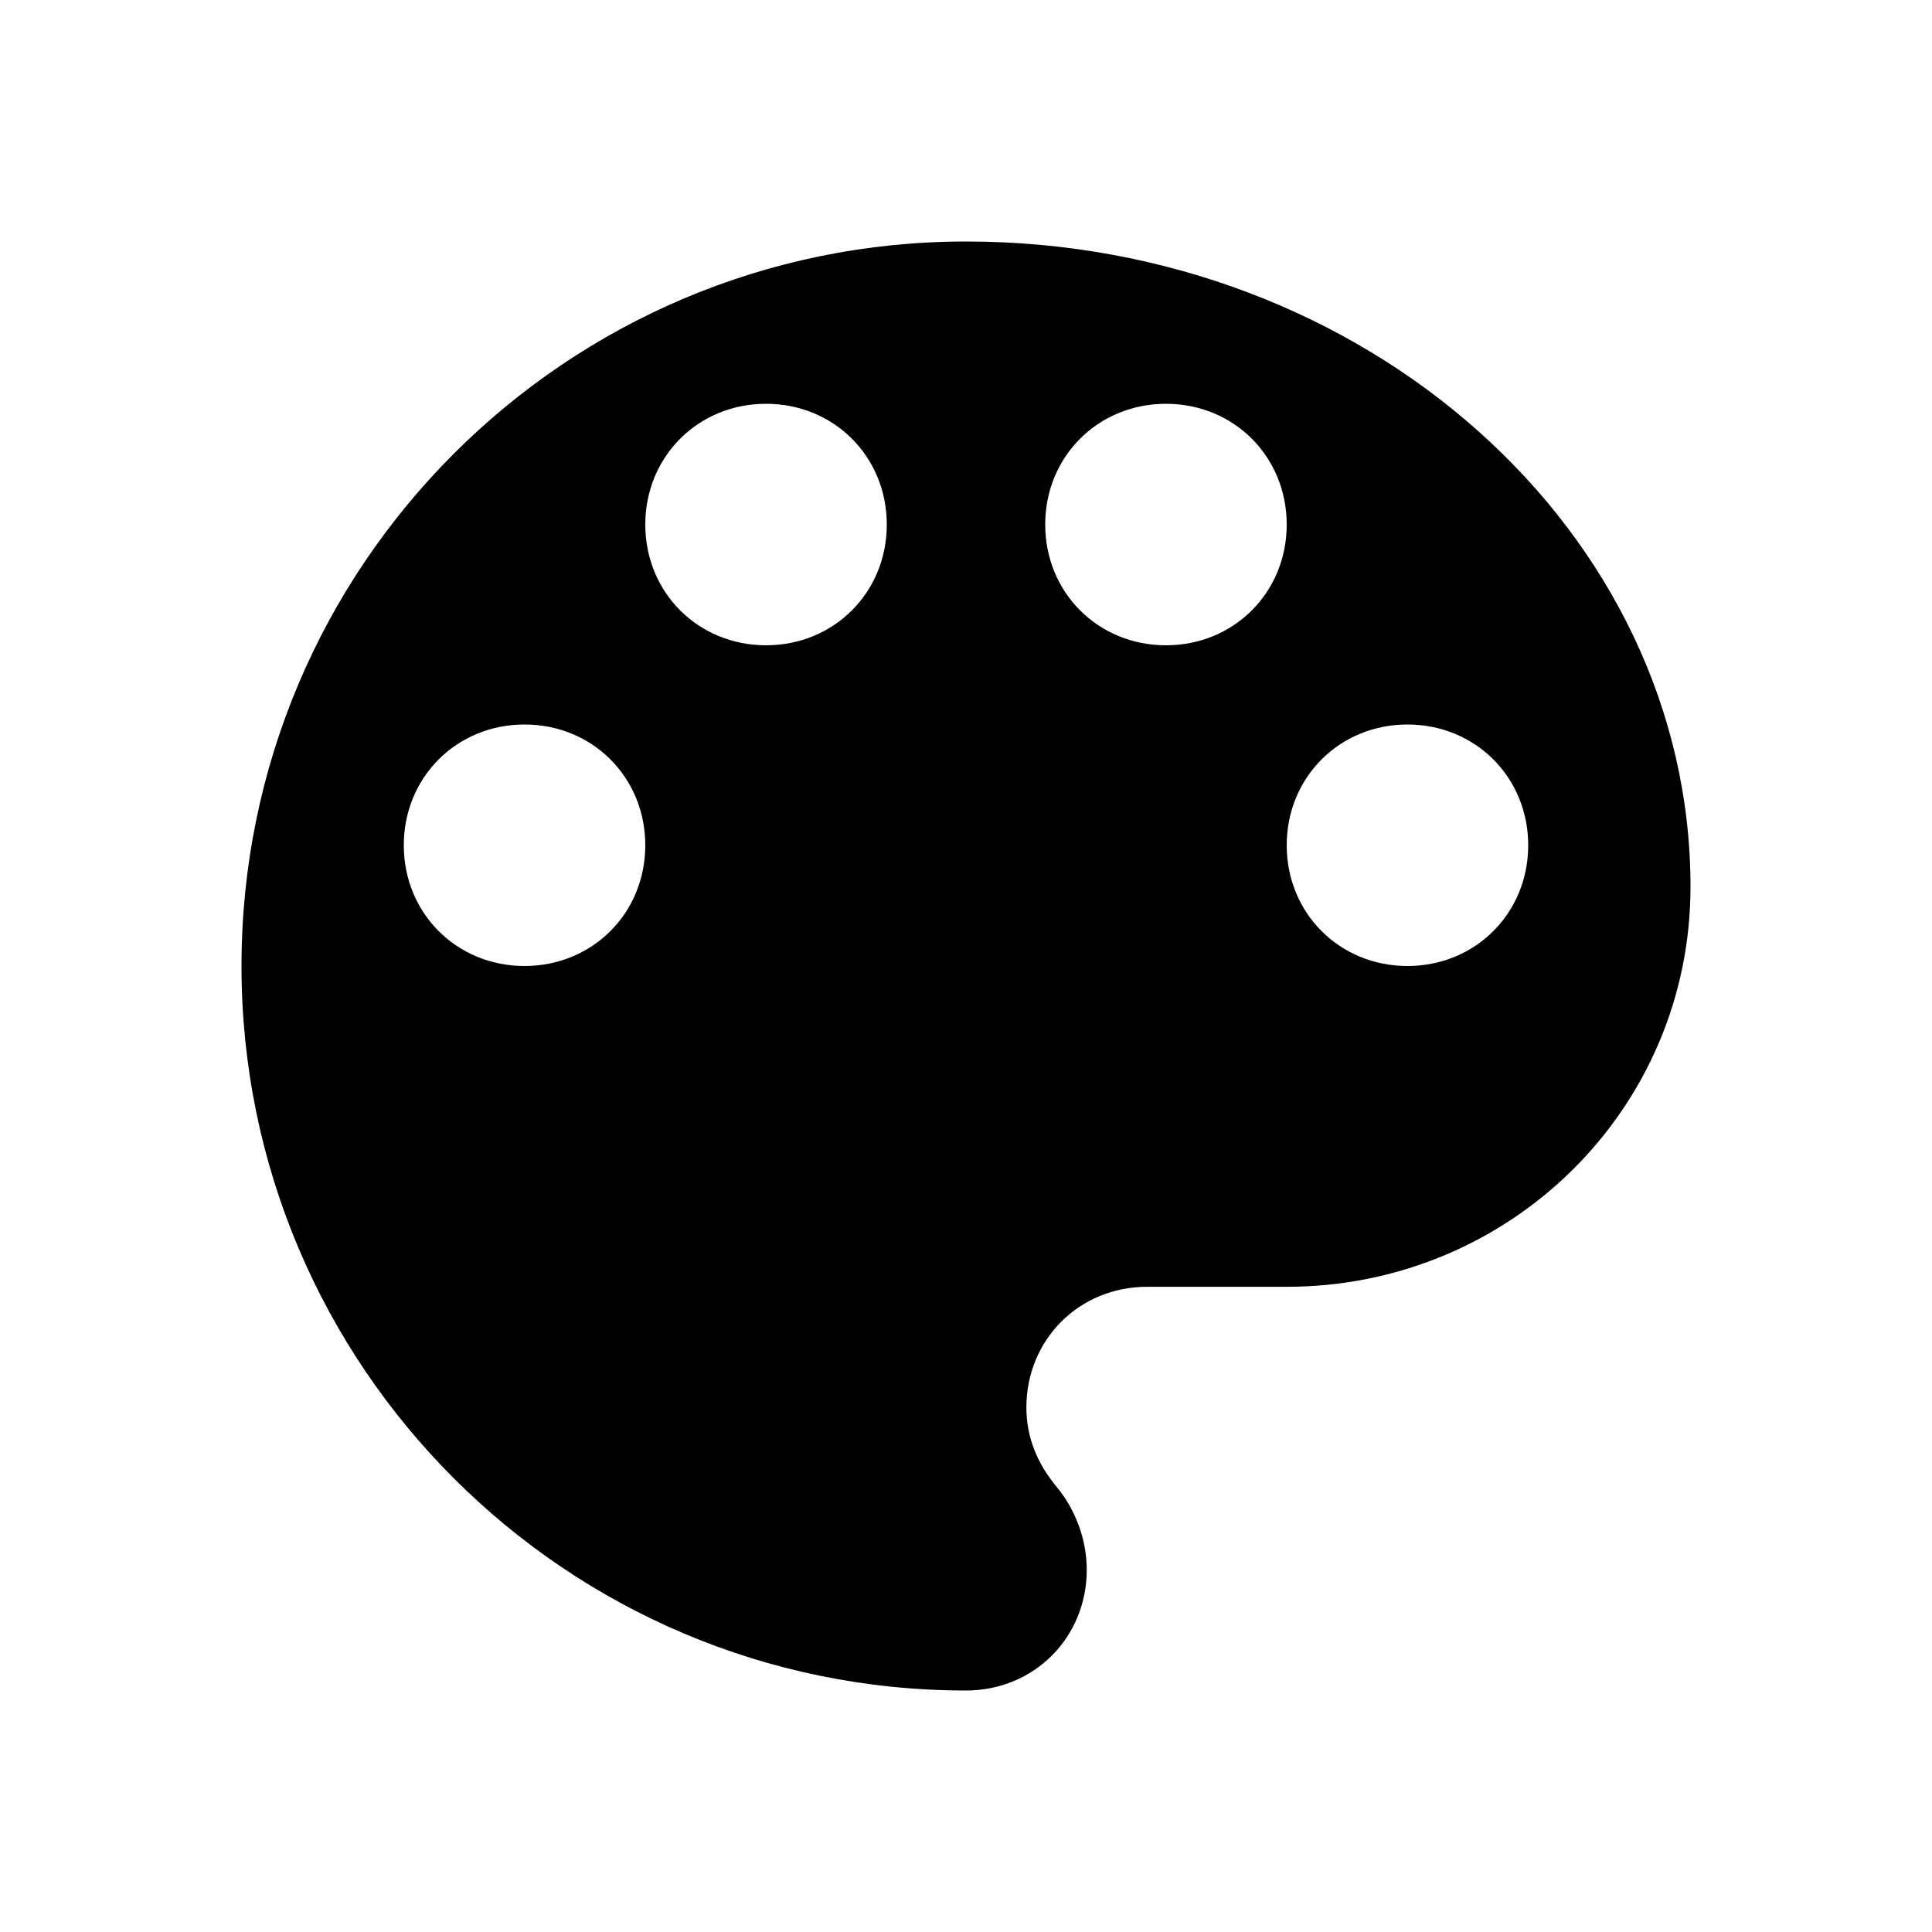
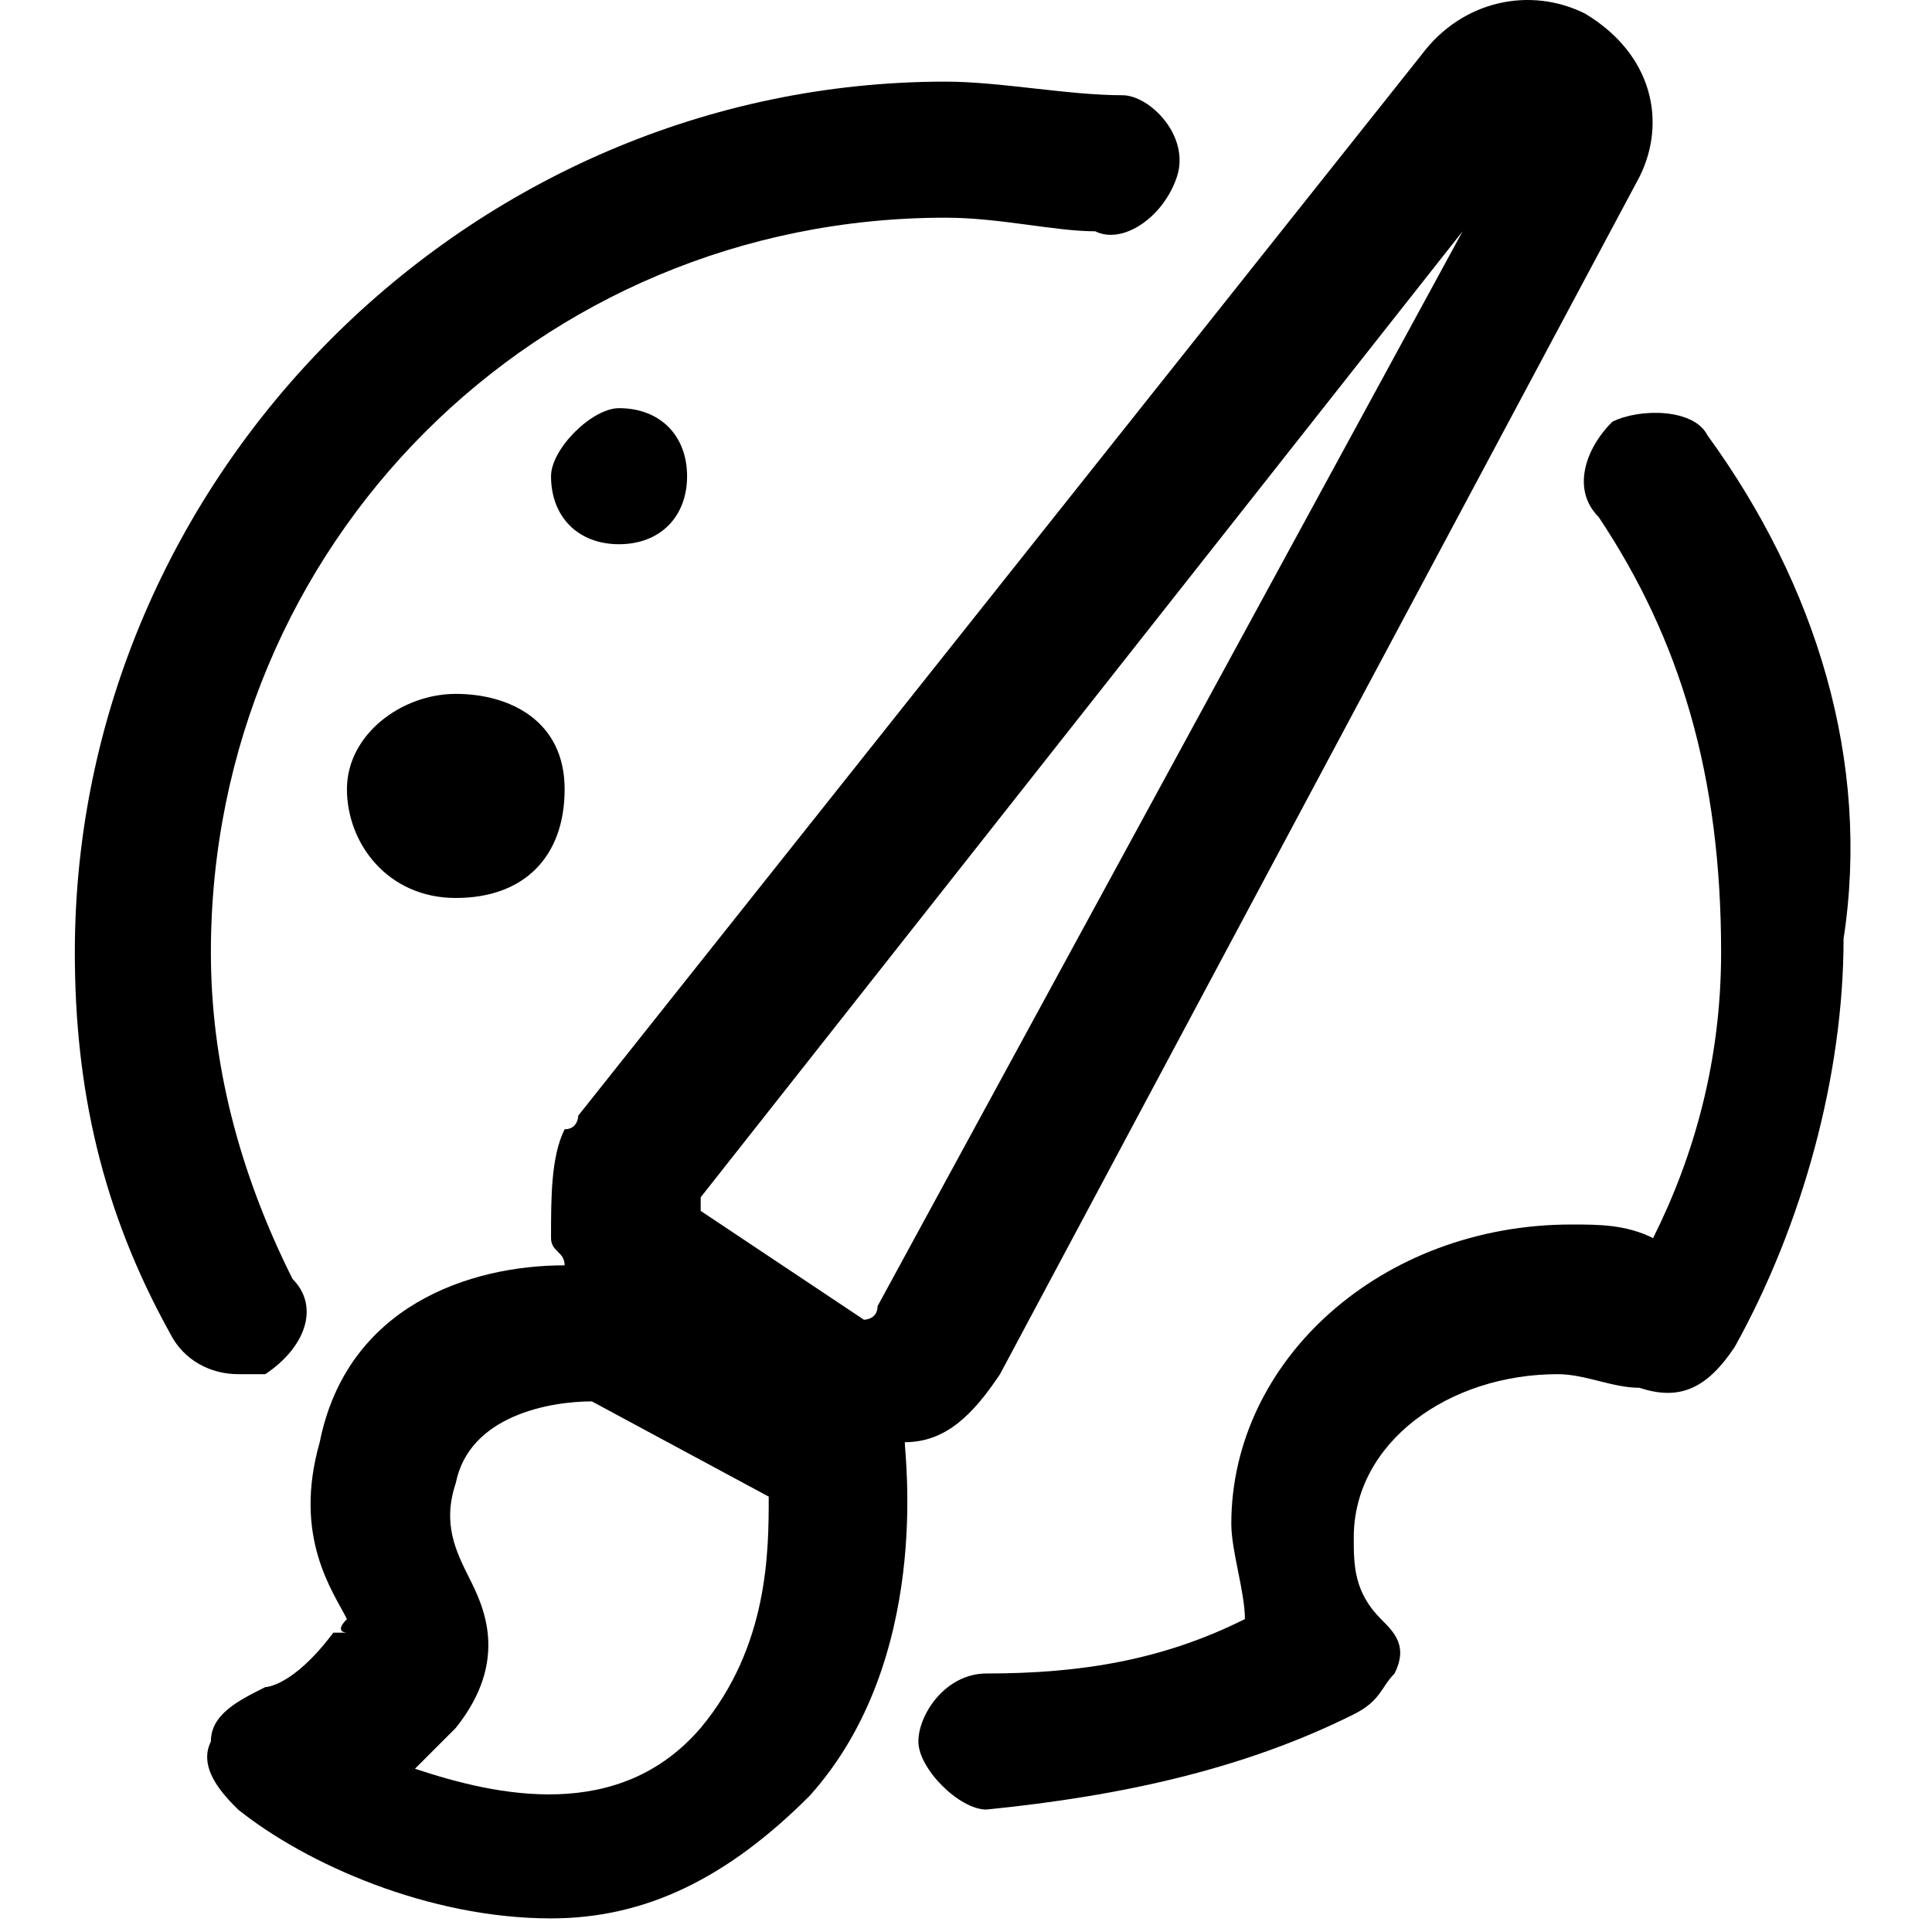
- <svg xmlns="http://www.w3.org/2000/svg" viewBox="0 0 24 24" aria-labelledby="title" width="1em" height="1em" fill="currentColor">
-   <path d="M17.484 12c0.844 0 1.5-0.656 1.5-1.5s-0.656-1.5-1.5-1.5-1.5 0.656-1.5 1.5 0.656 1.5 1.5 1.5zM14.484 8.016c0.844 0 1.5-0.656 1.5-1.5s-0.656-1.5-1.5-1.5-1.5 0.656-1.5 1.5 0.656 1.5 1.5 1.5zM9.516 8.016c0.844 0 1.5-0.656 1.5-1.5s-0.656-1.5-1.5-1.5-1.5 0.656-1.5 1.5 0.656 1.5 1.5 1.5zM6.516 12c0.844 0 1.5-0.656 1.5-1.5s-0.656-1.5-1.5-1.5-1.5 0.656-1.5 1.5 0.656 1.5 1.5 1.5zM12 3c4.969 0 9 3.609 9 8.016 0 2.766-2.25 4.969-5.016 4.969h-1.734c-0.844 0-1.5 0.656-1.5 1.5 0 0.375 0.141 0.703 0.375 0.984s0.375 0.656 0.375 1.031c0 0.844-0.656 1.5-1.5 1.5-4.969 0-9-4.031-9-9s4.031-9 9-9z" />
+ <svg xmlns="http://www.w3.org/2000/svg" viewBox="0 0 13.1 14.2" aria-labelledby="title" width="1em" height="1em" fill="currentColor">
+   <path d="M12,3.2C11.9,3,11.5,3,11.3,3.1c-0.2,0.2-0.3,0.5-0.1,0.7c0.6,0.9,0.9,1.9,0.9,3.2c0,0.8-0.2,1.5-0.5,2.1  c-0.2-0.1-0.4-0.1-0.6-0.1c-1.4,0-2.5,1-2.5,2.2c0,0.2,0.1,0.5,0.1,0.7c-0.6,0.3-1.2,0.4-1.9,0.4c-0.3,0-0.5,0.3-0.5,0.5  s0.3,0.5,0.5,0.5c1-0.1,1.9-0.3,2.7-0.7c0.2-0.1,0.2-0.2,0.3-0.3c0.1-0.2,0-0.3-0.1-0.4c-0.2-0.2-0.2-0.4-0.2-0.6  c0-0.7,0.7-1.2,1.5-1.2c0.2,0,0.4,0.1,0.6,0.1c0.3,0.1,0.5,0,0.7-0.3c0.5-0.9,0.8-2,0.8-3C13.2,5.6,12.8,4.3,12,3.2L12,3.2z   M1.4,10.1c0.3-0.2,0.4-0.5,0.2-0.7C1.2,8.6,1,7.8,1,7c0-3,2.4-5.4,5.4-5.4c0.4,0,0.8,0.1,1.1,0.1C7.7,1.8,8,1.6,8.1,1.3  c0.1-0.3-0.2-0.6-0.4-0.6C7.3,0.7,6.8,0.6,6.4,0.6C2.9,0.6,0,3.5,0,7c0,1,0.2,1.9,0.7,2.8C0.8,10,1,10.1,1.2,10.1  C1.3,10.1,1.3,10.1,1.4,10.1L1.4,10.1z" />
+   <path d="M2,5.8c0,0.4,0.3,0.8,0.8,0.8s0.8-0.3,0.8-0.8S3.2,5.1,2.8,5.1S2,5.4,2,5.8z M3.5,3.5c0,0.3,0.2,0.5,0.5,0.5  c0.3,0,0.5-0.2,0.5-0.5S4.3,3,4,3C3.8,3,3.5,3.3,3.5,3.5z M6.8,10.1l4.7-8.8c0.2-0.4,0.1-0.9-0.4-1.2C10.7-0.1,10.2,0,9.9,0.4  L3.7,8.2c0,0,0,0.1-0.1,0.1C3.5,8.5,3.5,8.8,3.5,9.1c0,0.1,0.1,0.1,0.1,0.2C2.9,9.3,2,9.6,1.8,10.6c-0.2,0.7,0.1,1.1,0.2,1.3  C1.9,12,2,12,2,12L1.9,12c-0.3,0.4-0.5,0.4-0.5,0.4c-0.2,0.1-0.4,0.2-0.4,0.4c-0.1,0.2,0.1,0.4,0.2,0.5c0.5,0.4,1.4,0.8,2.3,0.8  c0.7,0,1.3-0.3,1.9-0.9c0.9-1,0.7-2.5,0.7-2.6C6.4,10.6,6.6,10.4,6.8,10.1L6.8,10.1z M4.6,8.8l5.6-7.1L5.9,9.6  C5.9,9.7,5.8,9.7,5.8,9.7L4.6,8.9V8.8z M4.6,12.7C4,13.4,3.1,13.2,2.5,13c0.1-0.1,0.2-0.2,0.3-0.3c0.4-0.5,0.2-0.9,0.1-1.1  c-0.1-0.2-0.2-0.4-0.1-0.7c0.1-0.5,0.7-0.6,1-0.6L5.1,11C5.1,11.4,5.1,12.1,4.6,12.7L4.6,12.7z" />
</svg>
